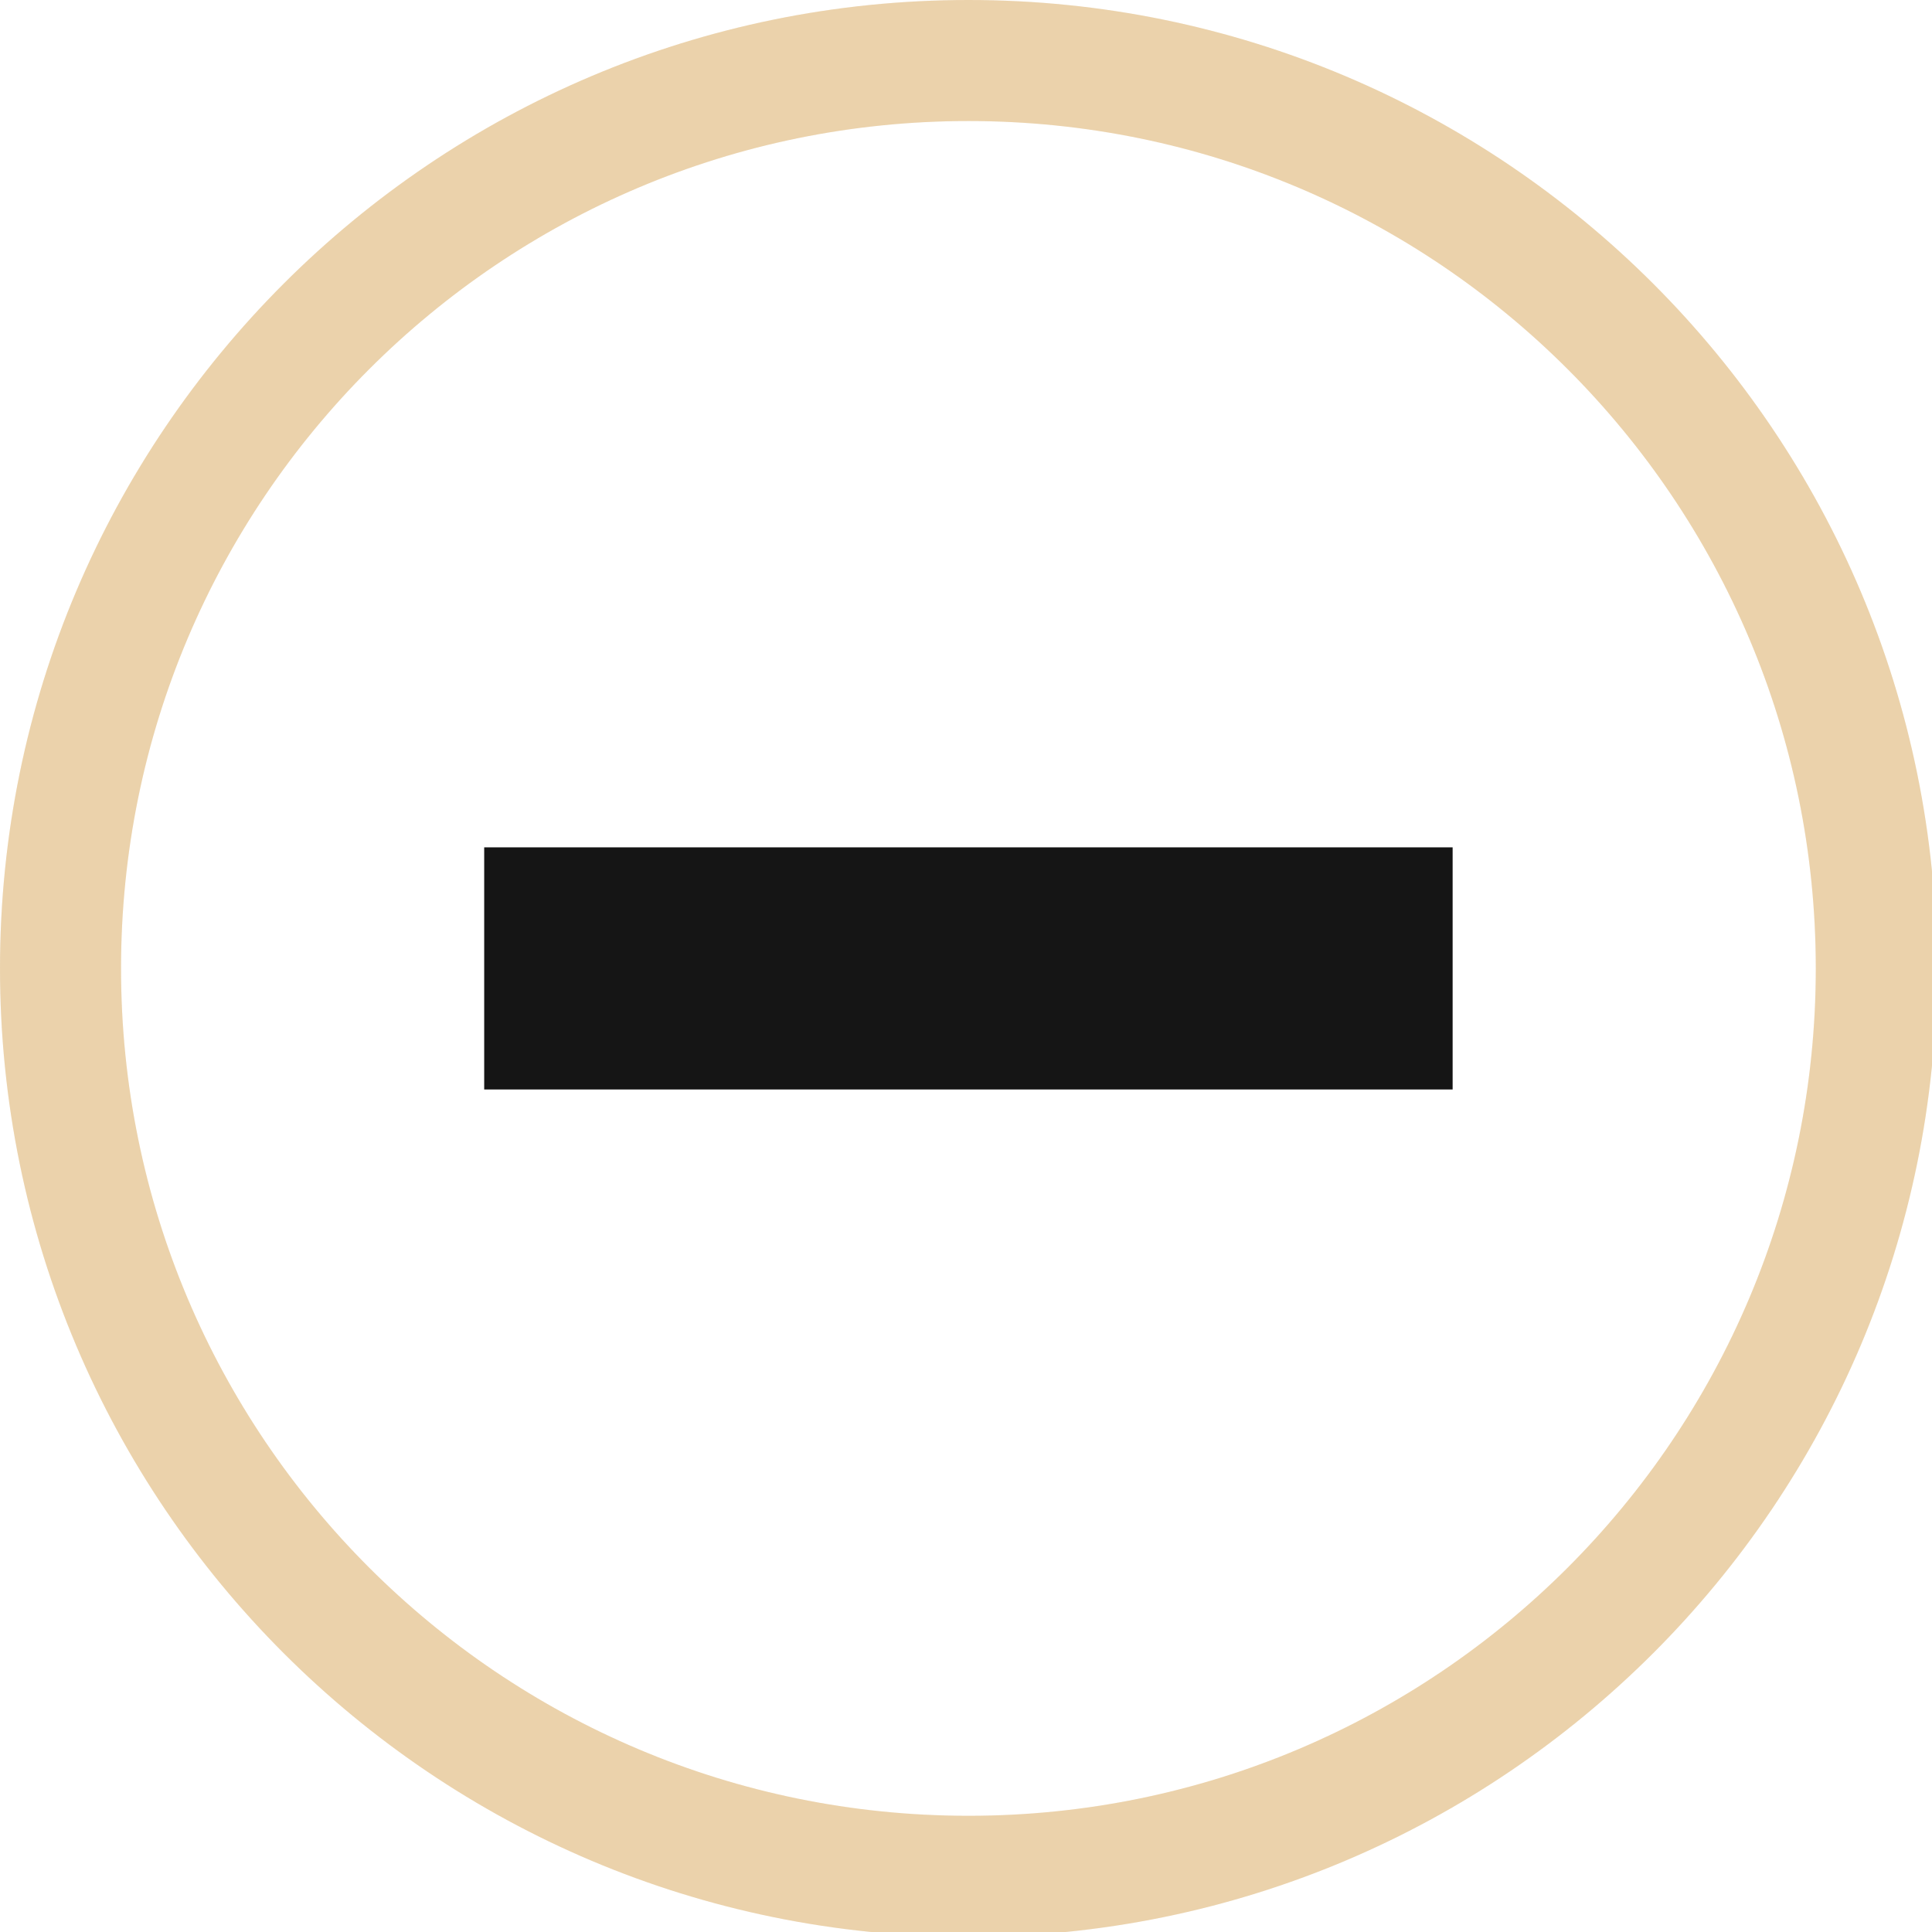
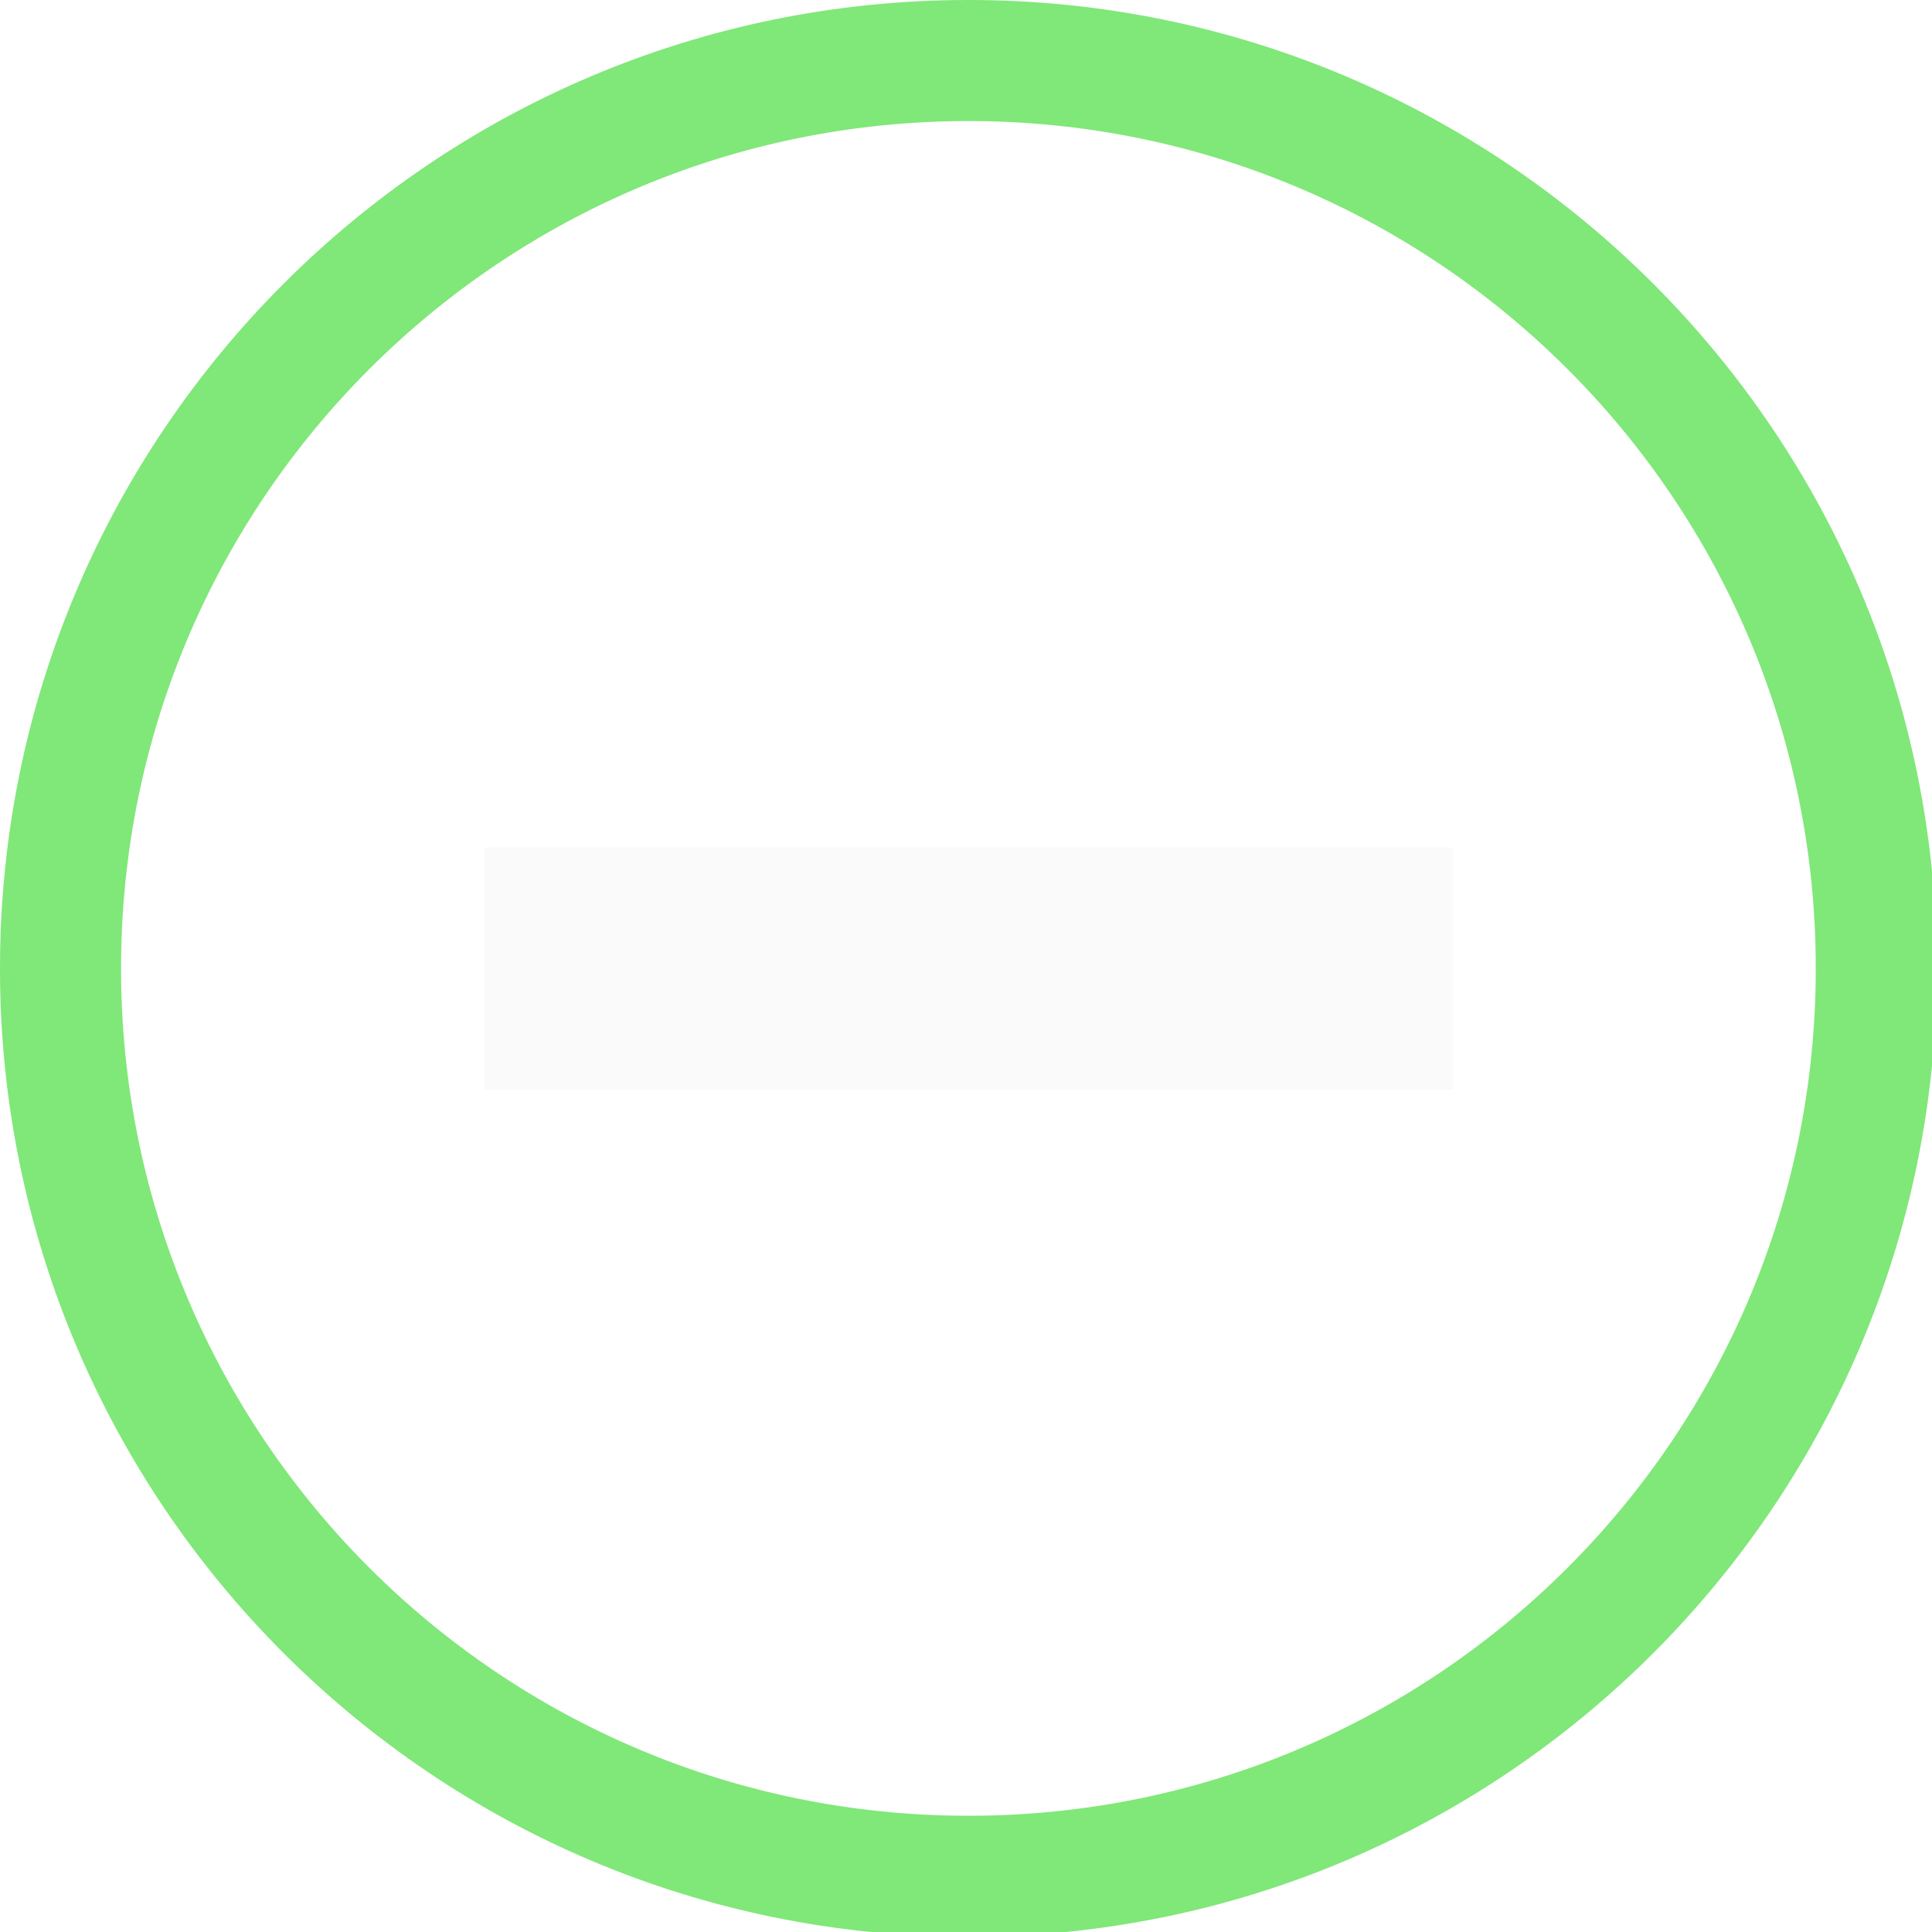
<svg xmlns="http://www.w3.org/2000/svg" width="133pt" height="133pt" viewBox="0 0 133 133" version="1.1">
  <g id="surface1">
-     <path style=" stroke:none;fill-rule:nonzero;fill:#ddb26f;fill-opacity:0.5;" d="M 66.668 0 C 29.852 0 0 29.852 0 66.668 C 0 103.484 29.852 133.332 66.668 133.332 C 103.484 133.332 133.332 103.484 133.332 66.668 C 133.332 29.852 103.484 0 66.668 0 Z M 66.668 8.332 C 98.895 8.332 125 34.441 125 66.668 C 125 98.895 98.895 125 66.668 125 C 34.441 125 8.332 98.895 8.332 66.668 C 8.332 34.441 34.441 8.332 66.668 8.332 Z M 66.668 8.332 " />
-     <path style=" stroke:none;fill-rule:nonzero;fill:#ddb26f;fill-opacity:0.15;" d="M 66.668 0 C 29.852 0 0 29.852 0 66.668 C 0 103.484 29.852 133.332 66.668 133.332 C 103.484 133.332 133.332 103.484 133.332 66.668 C 133.332 29.852 103.484 0 66.668 0 Z M 66.668 8.332 C 98.895 8.332 125 34.441 125 66.668 C 125 98.895 98.895 125 66.668 125 C 34.441 125 8.332 98.895 8.332 66.668 C 8.332 34.441 34.441 8.332 66.668 8.332 Z M 66.668 8.332 " />
-     <path style=" stroke:none;fill-rule:nonzero;fill:#151515;fill-opacity:1;" d="M 33.332 58.332 L 100 58.332 L 100 75 L 33.332 75 Z M 33.332 58.332 " />
+     <path style=" stroke:none;fill-rule:nonzero;fill:#25d718;fill-opacity:0.5;" d="M 66.668 0 C 29.852 0 0 29.852 0 66.668 C 0 103.484 29.852 133.332 66.668 133.332 C 103.484 133.332 133.332 103.484 133.332 66.668 C 133.332 29.852 103.484 0 66.668 0 Z M 66.668 8.332 C 98.895 8.332 125 34.441 125 66.668 C 125 98.895 98.895 125 66.668 125 C 34.441 125 8.332 98.895 8.332 66.668 C 8.332 34.441 34.441 8.332 66.668 8.332 Z M 66.668 8.332 " />
+     <path style=" stroke:none;fill-rule:nonzero;fill:#25d718;fill-opacity:0.15;" d="M 66.668 0 C 29.852 0 0 29.852 0 66.668 C 0 103.484 29.852 133.332 66.668 133.332 C 103.484 133.332 133.332 103.484 133.332 66.668 C 133.332 29.852 103.484 0 66.668 0 Z M 66.668 8.332 C 98.895 8.332 125 34.441 125 66.668 C 125 98.895 98.895 125 66.668 125 C 34.441 125 8.332 98.895 8.332 66.668 C 8.332 34.441 34.441 8.332 66.668 8.332 Z M 66.668 8.332 " />
+     <path style=" stroke:none;fill-rule:nonzero;fill:#fafafa;fill-opacity:1;" d="M 33.332 58.332 L 100 58.332 L 100 75 L 33.332 75 Z M 33.332 58.332 " />
  </g>
</svg>
